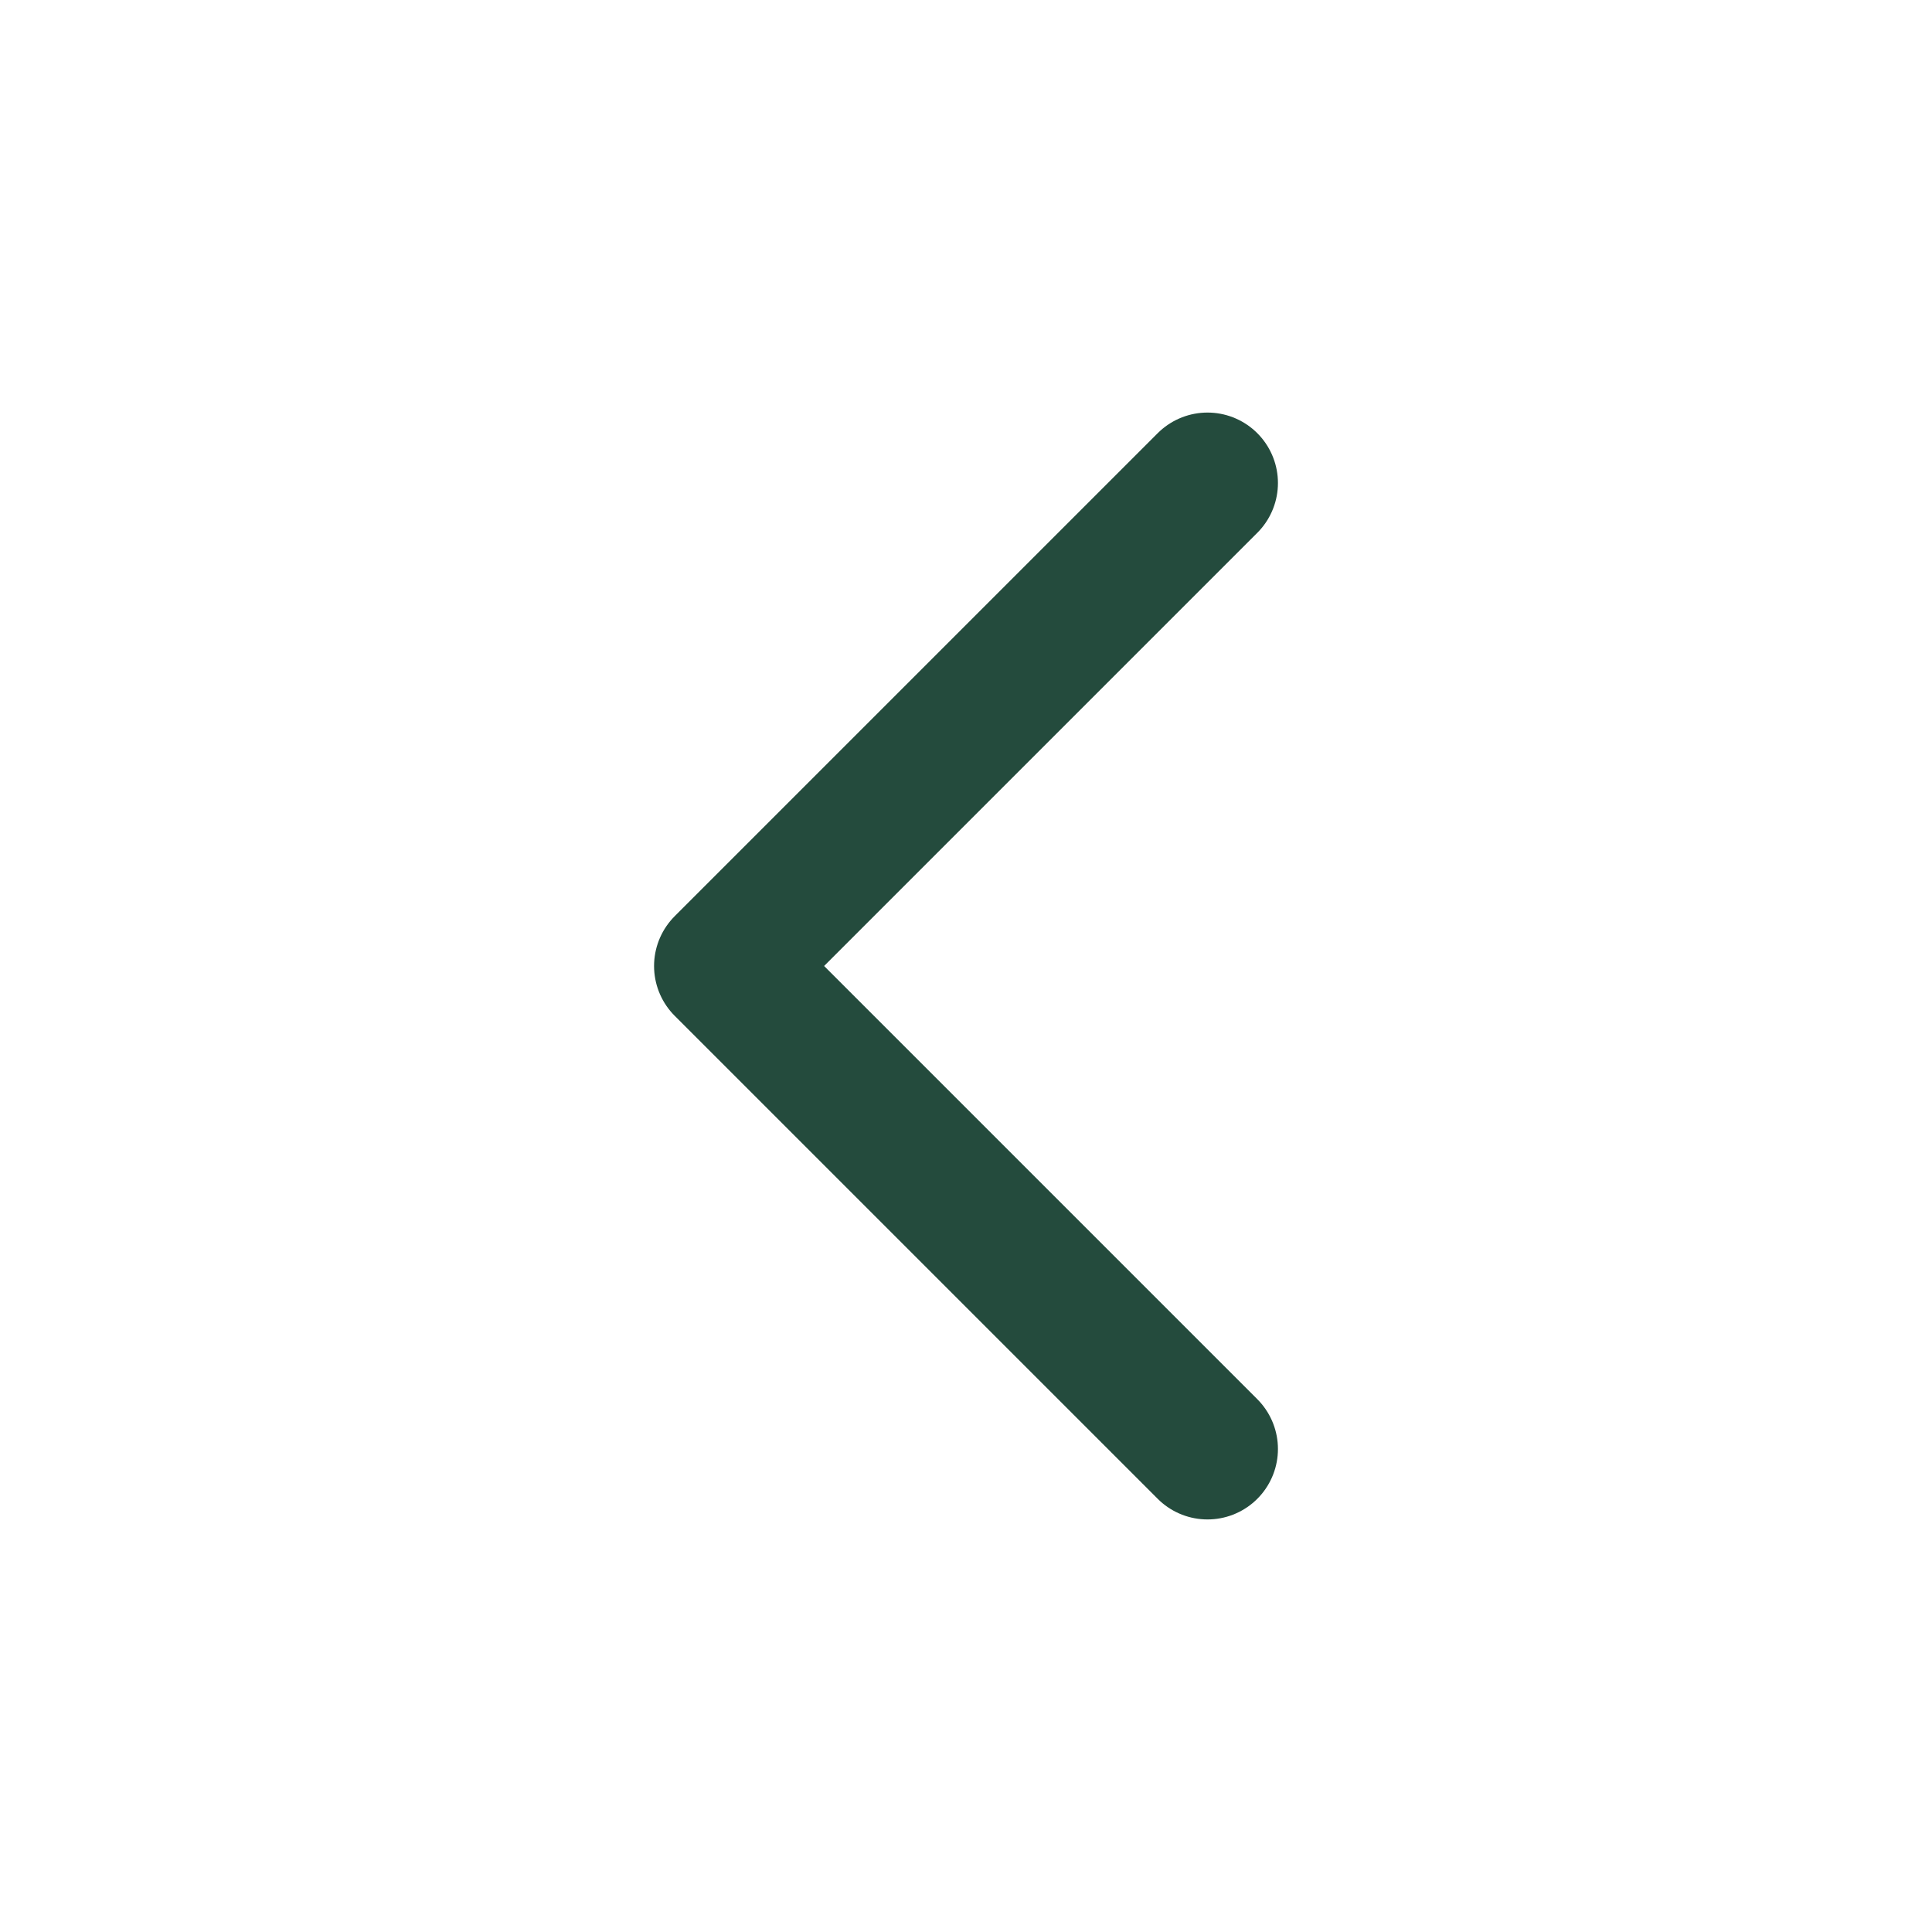
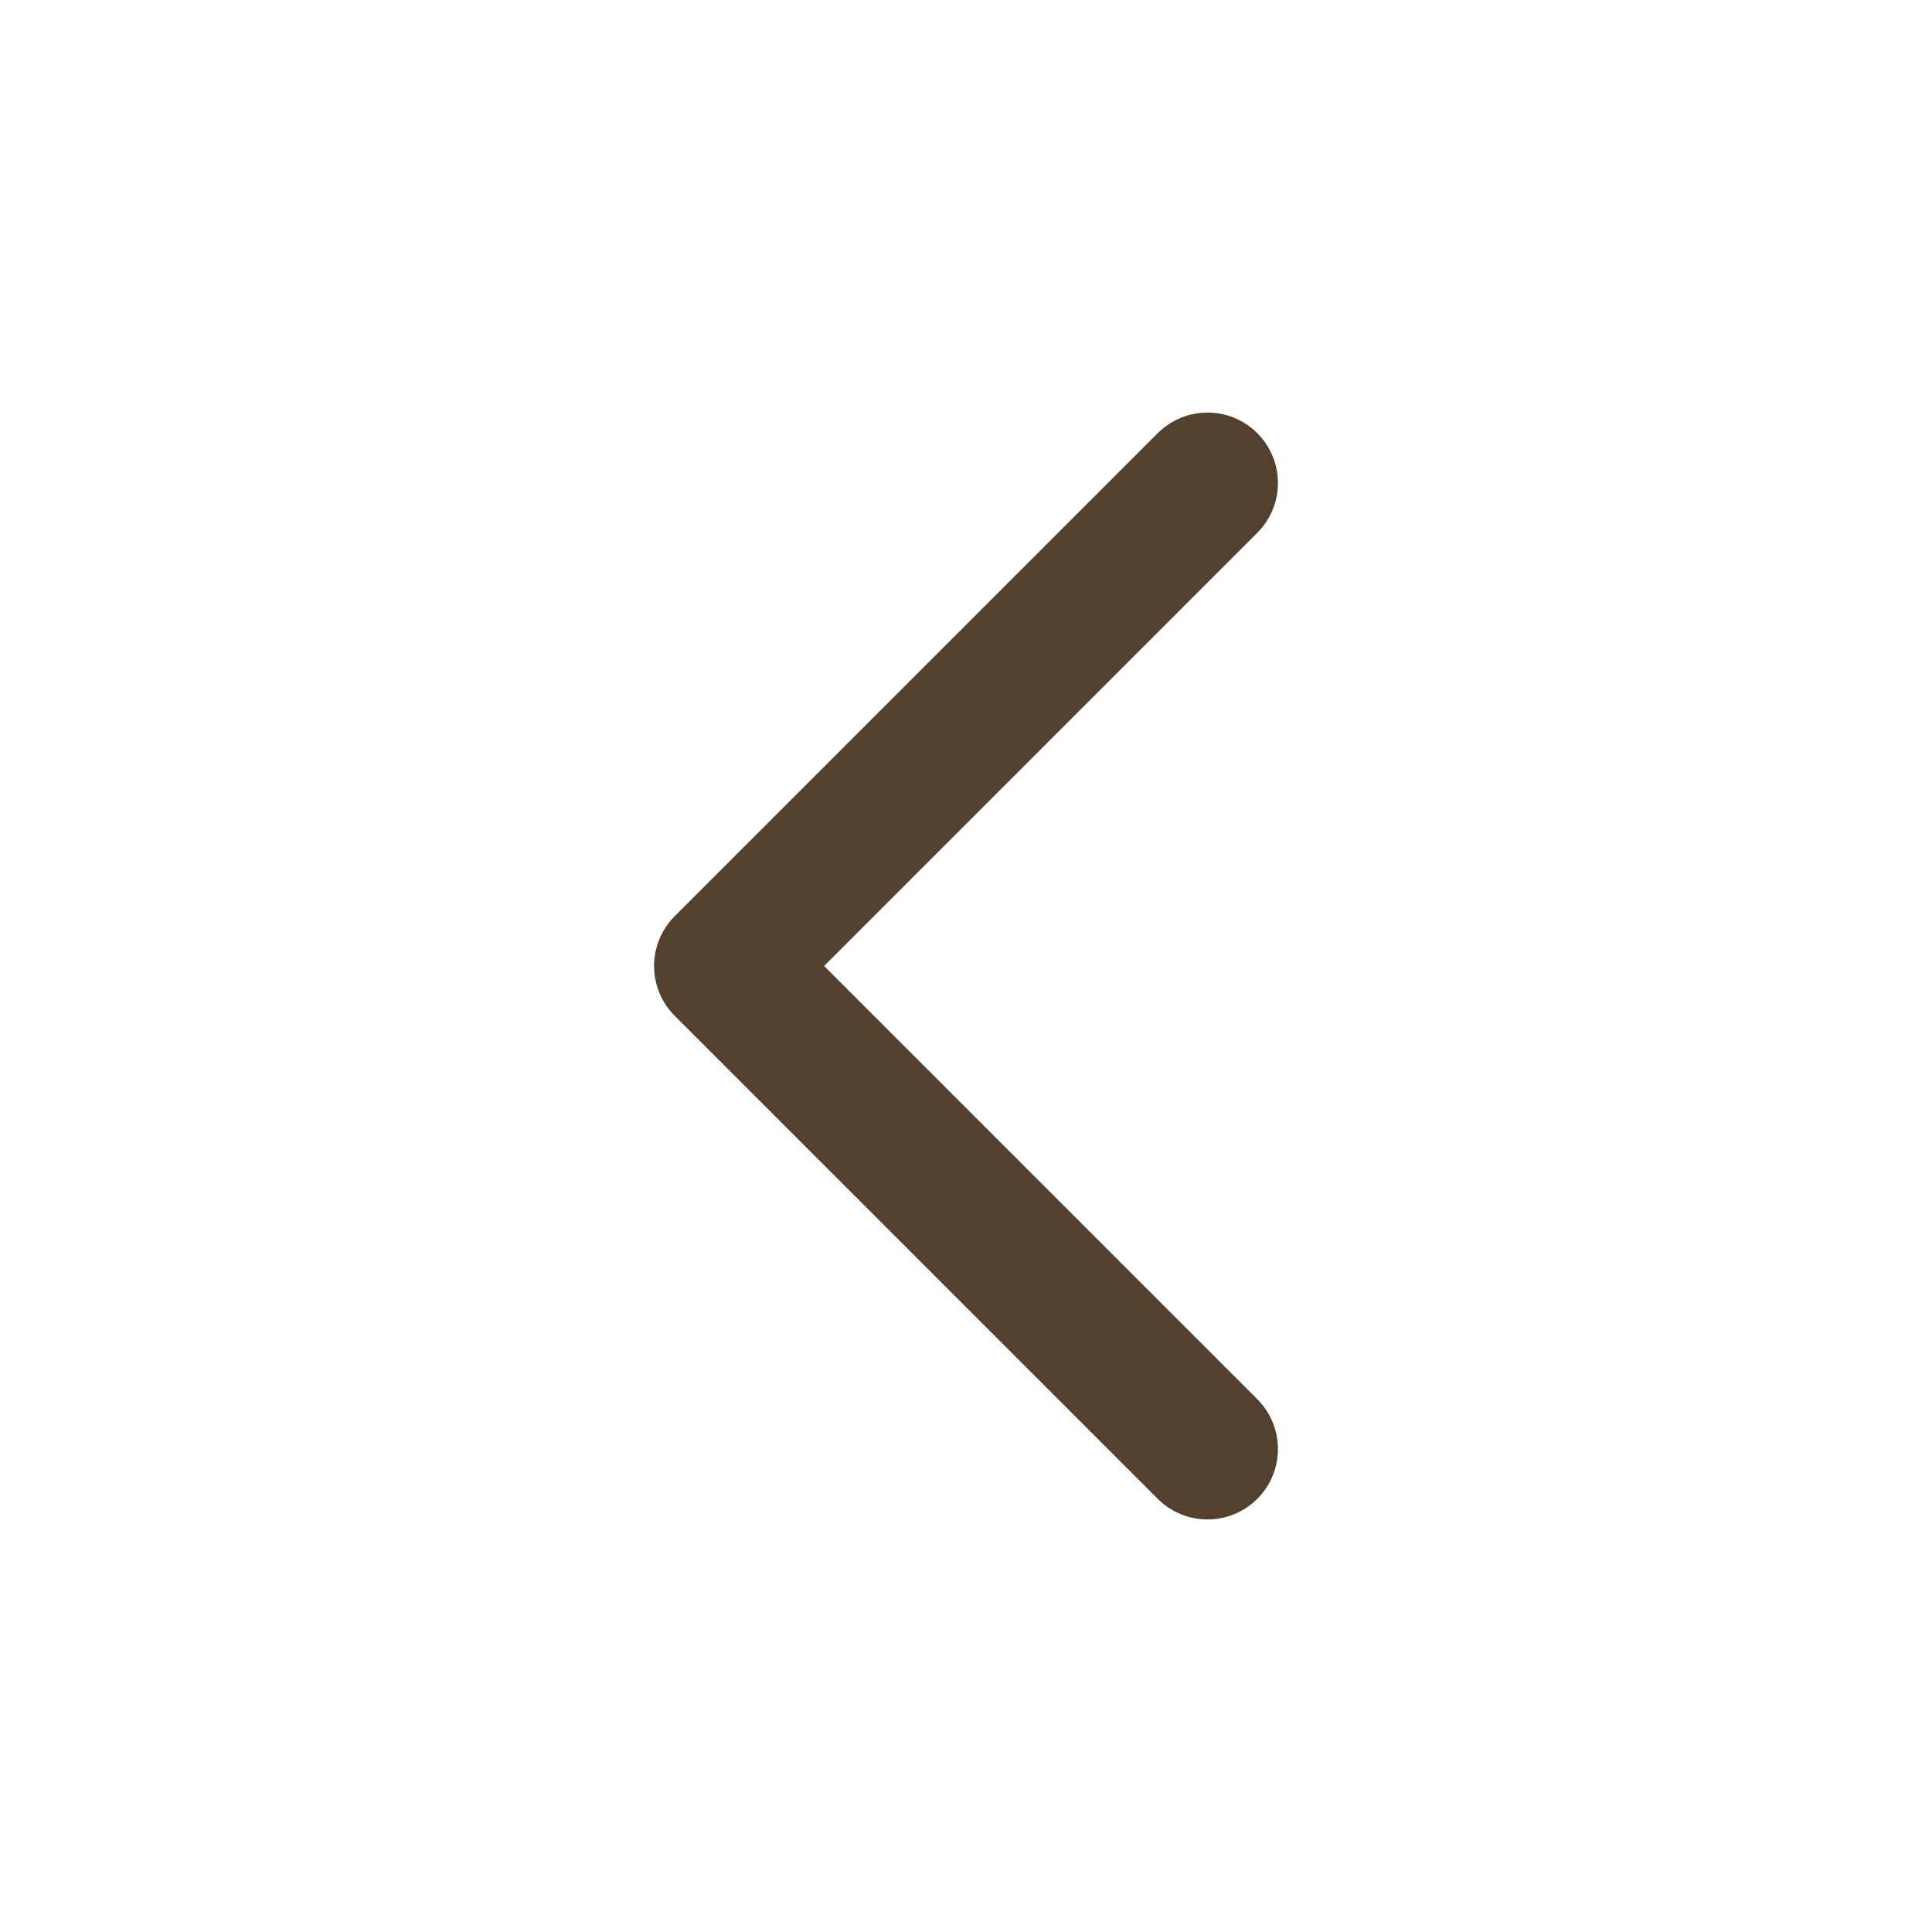
- <svg xmlns="http://www.w3.org/2000/svg" class="lucide lucide-chevron-left" width="24" height="24" viewBox="0 0 24 24" fill="none" stroke="#244b3d" stroke-width="1.75" stroke-linecap="round" stroke-linejoin="round">
+ <svg xmlns="http://www.w3.org/2000/svg" class="lucide lucide-chevron-left" width="24" height="24" viewBox="0 0 24 24" fill="none" stroke="#54402e" stroke-width="1.75" stroke-linecap="round" stroke-linejoin="round">
  <path d="m15 18-6-6 6-6" />
</svg>
